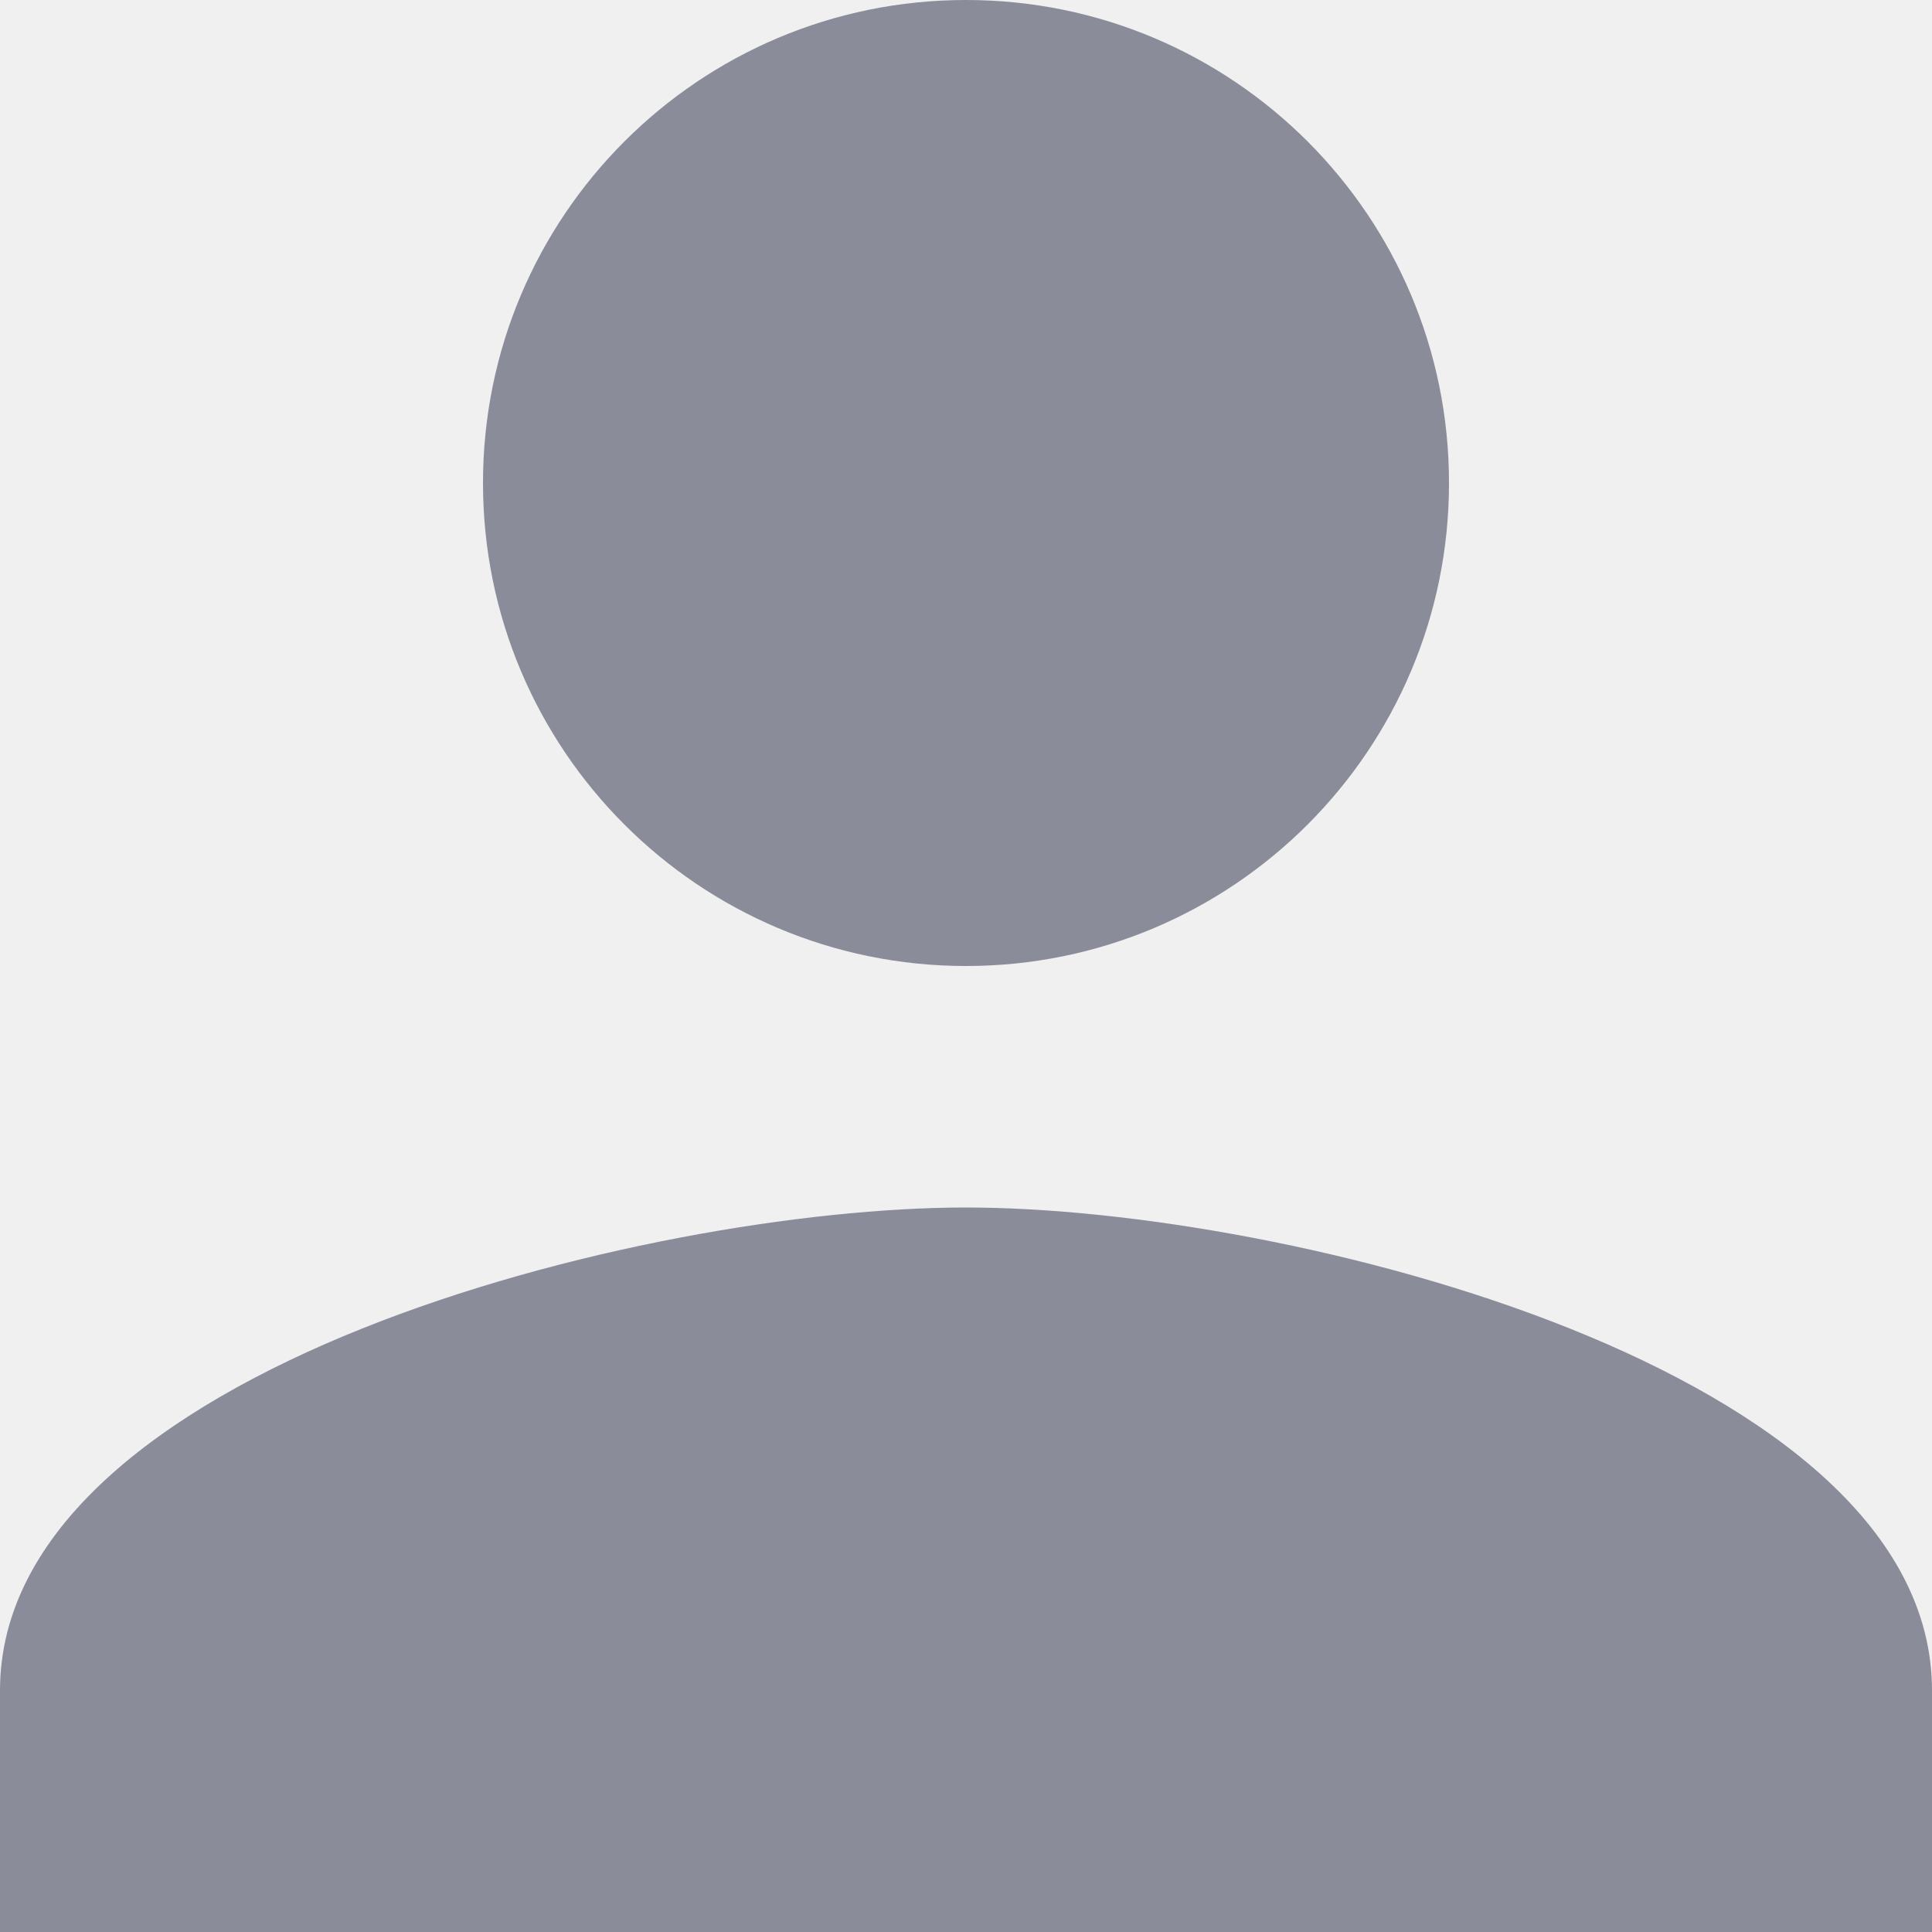
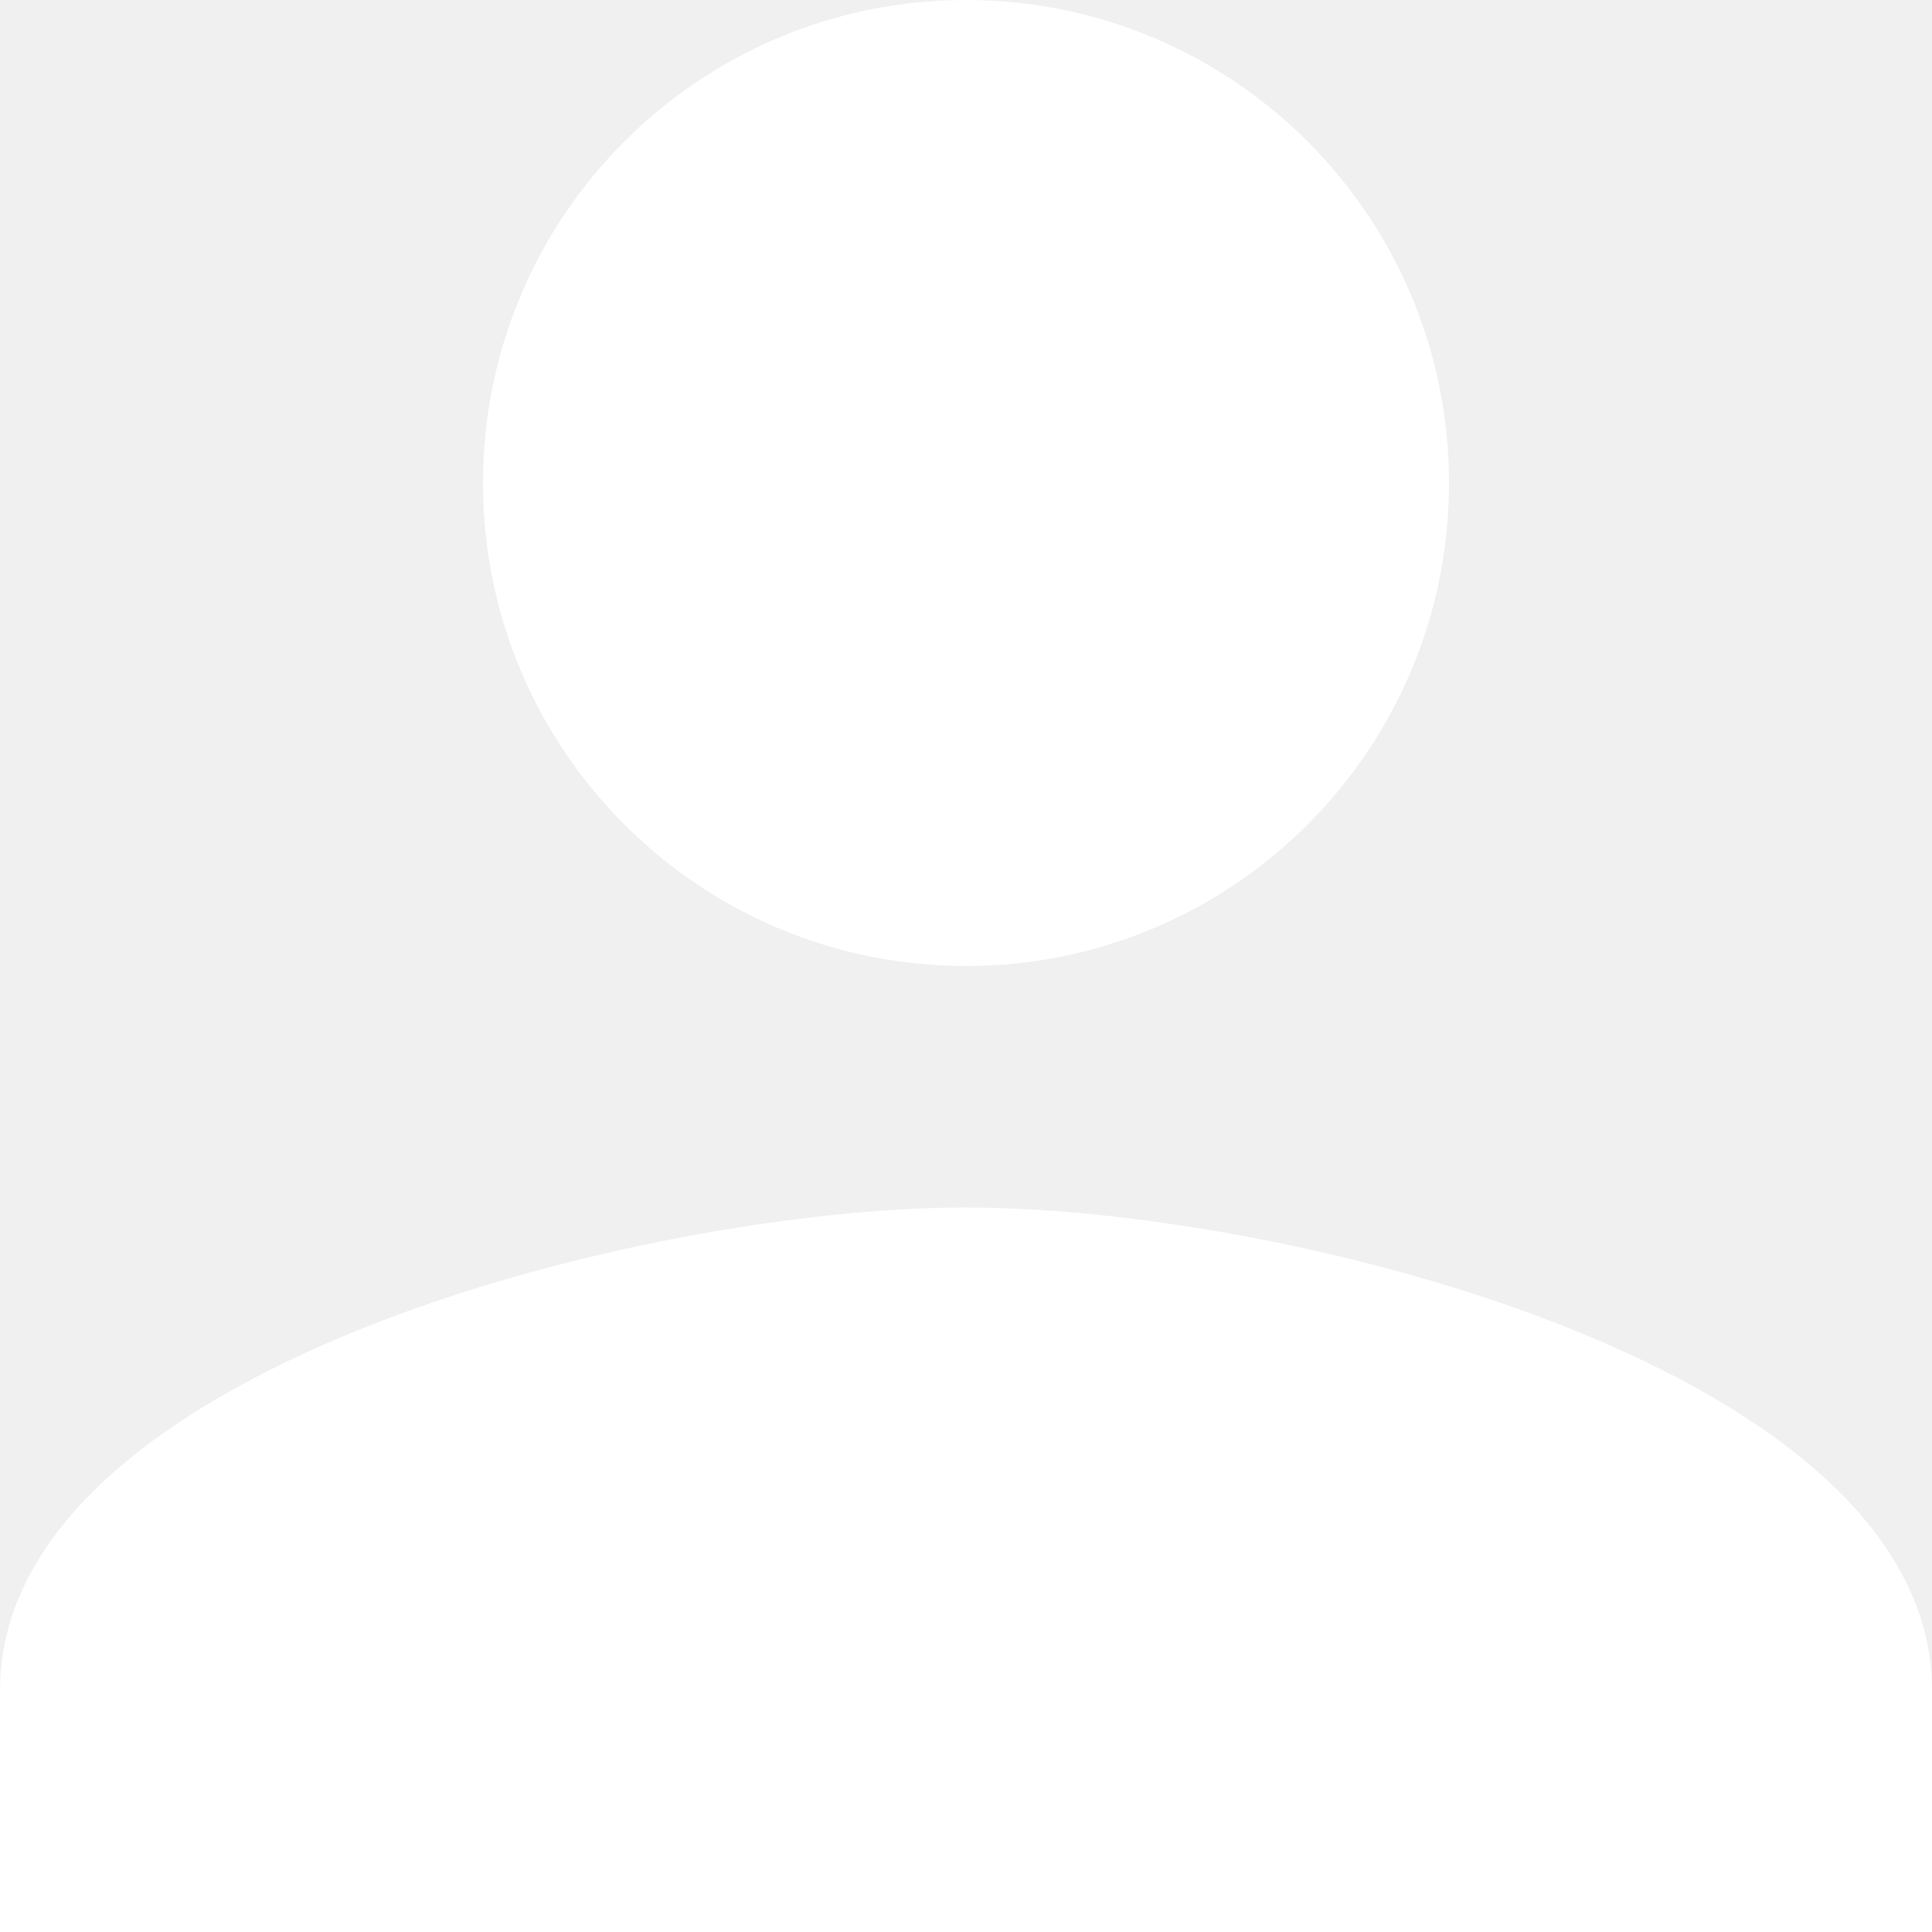
- <svg xmlns="http://www.w3.org/2000/svg" width="16px" height="16px" viewBox="0 0 16 16" version="1.1">
+ <svg xmlns="http://www.w3.org/2000/svg" width="12px" height="12px" viewBox="0 0 16 16" version="1.1">
  <g id="Organization" stroke="none" stroke-width="1" fill="none" fill-rule="evenodd">
-     <g id="Hackaton" transform="translate(-1471, -2984)" fill="#8A8C99">
+     <g id="Hackaton" transform="translate(-1471, -2984)" fill="#FFFFFF">
      <g id="Card" transform="translate(366, 2941)">
        <g id="Stistics" transform="translate(977, 40)">
          <g id="24/social/person" transform="translate(128, 3)">
            <path d="M8,8 C10.21,8 12,6.21 12,4 C12,1.79 10.21,0 8,0 C5.79,0 4,1.79 4,4 C4,6.21 5.79,8 8,8 Z M8,10 C5.33,10 0,11.34 0,14 L0,16 L16,16 L16,14 C16,11.34 10.67,10 8,10 Z" id="icon" />
          </g>
        </g>
      </g>
    </g>
  </g>
</svg>
